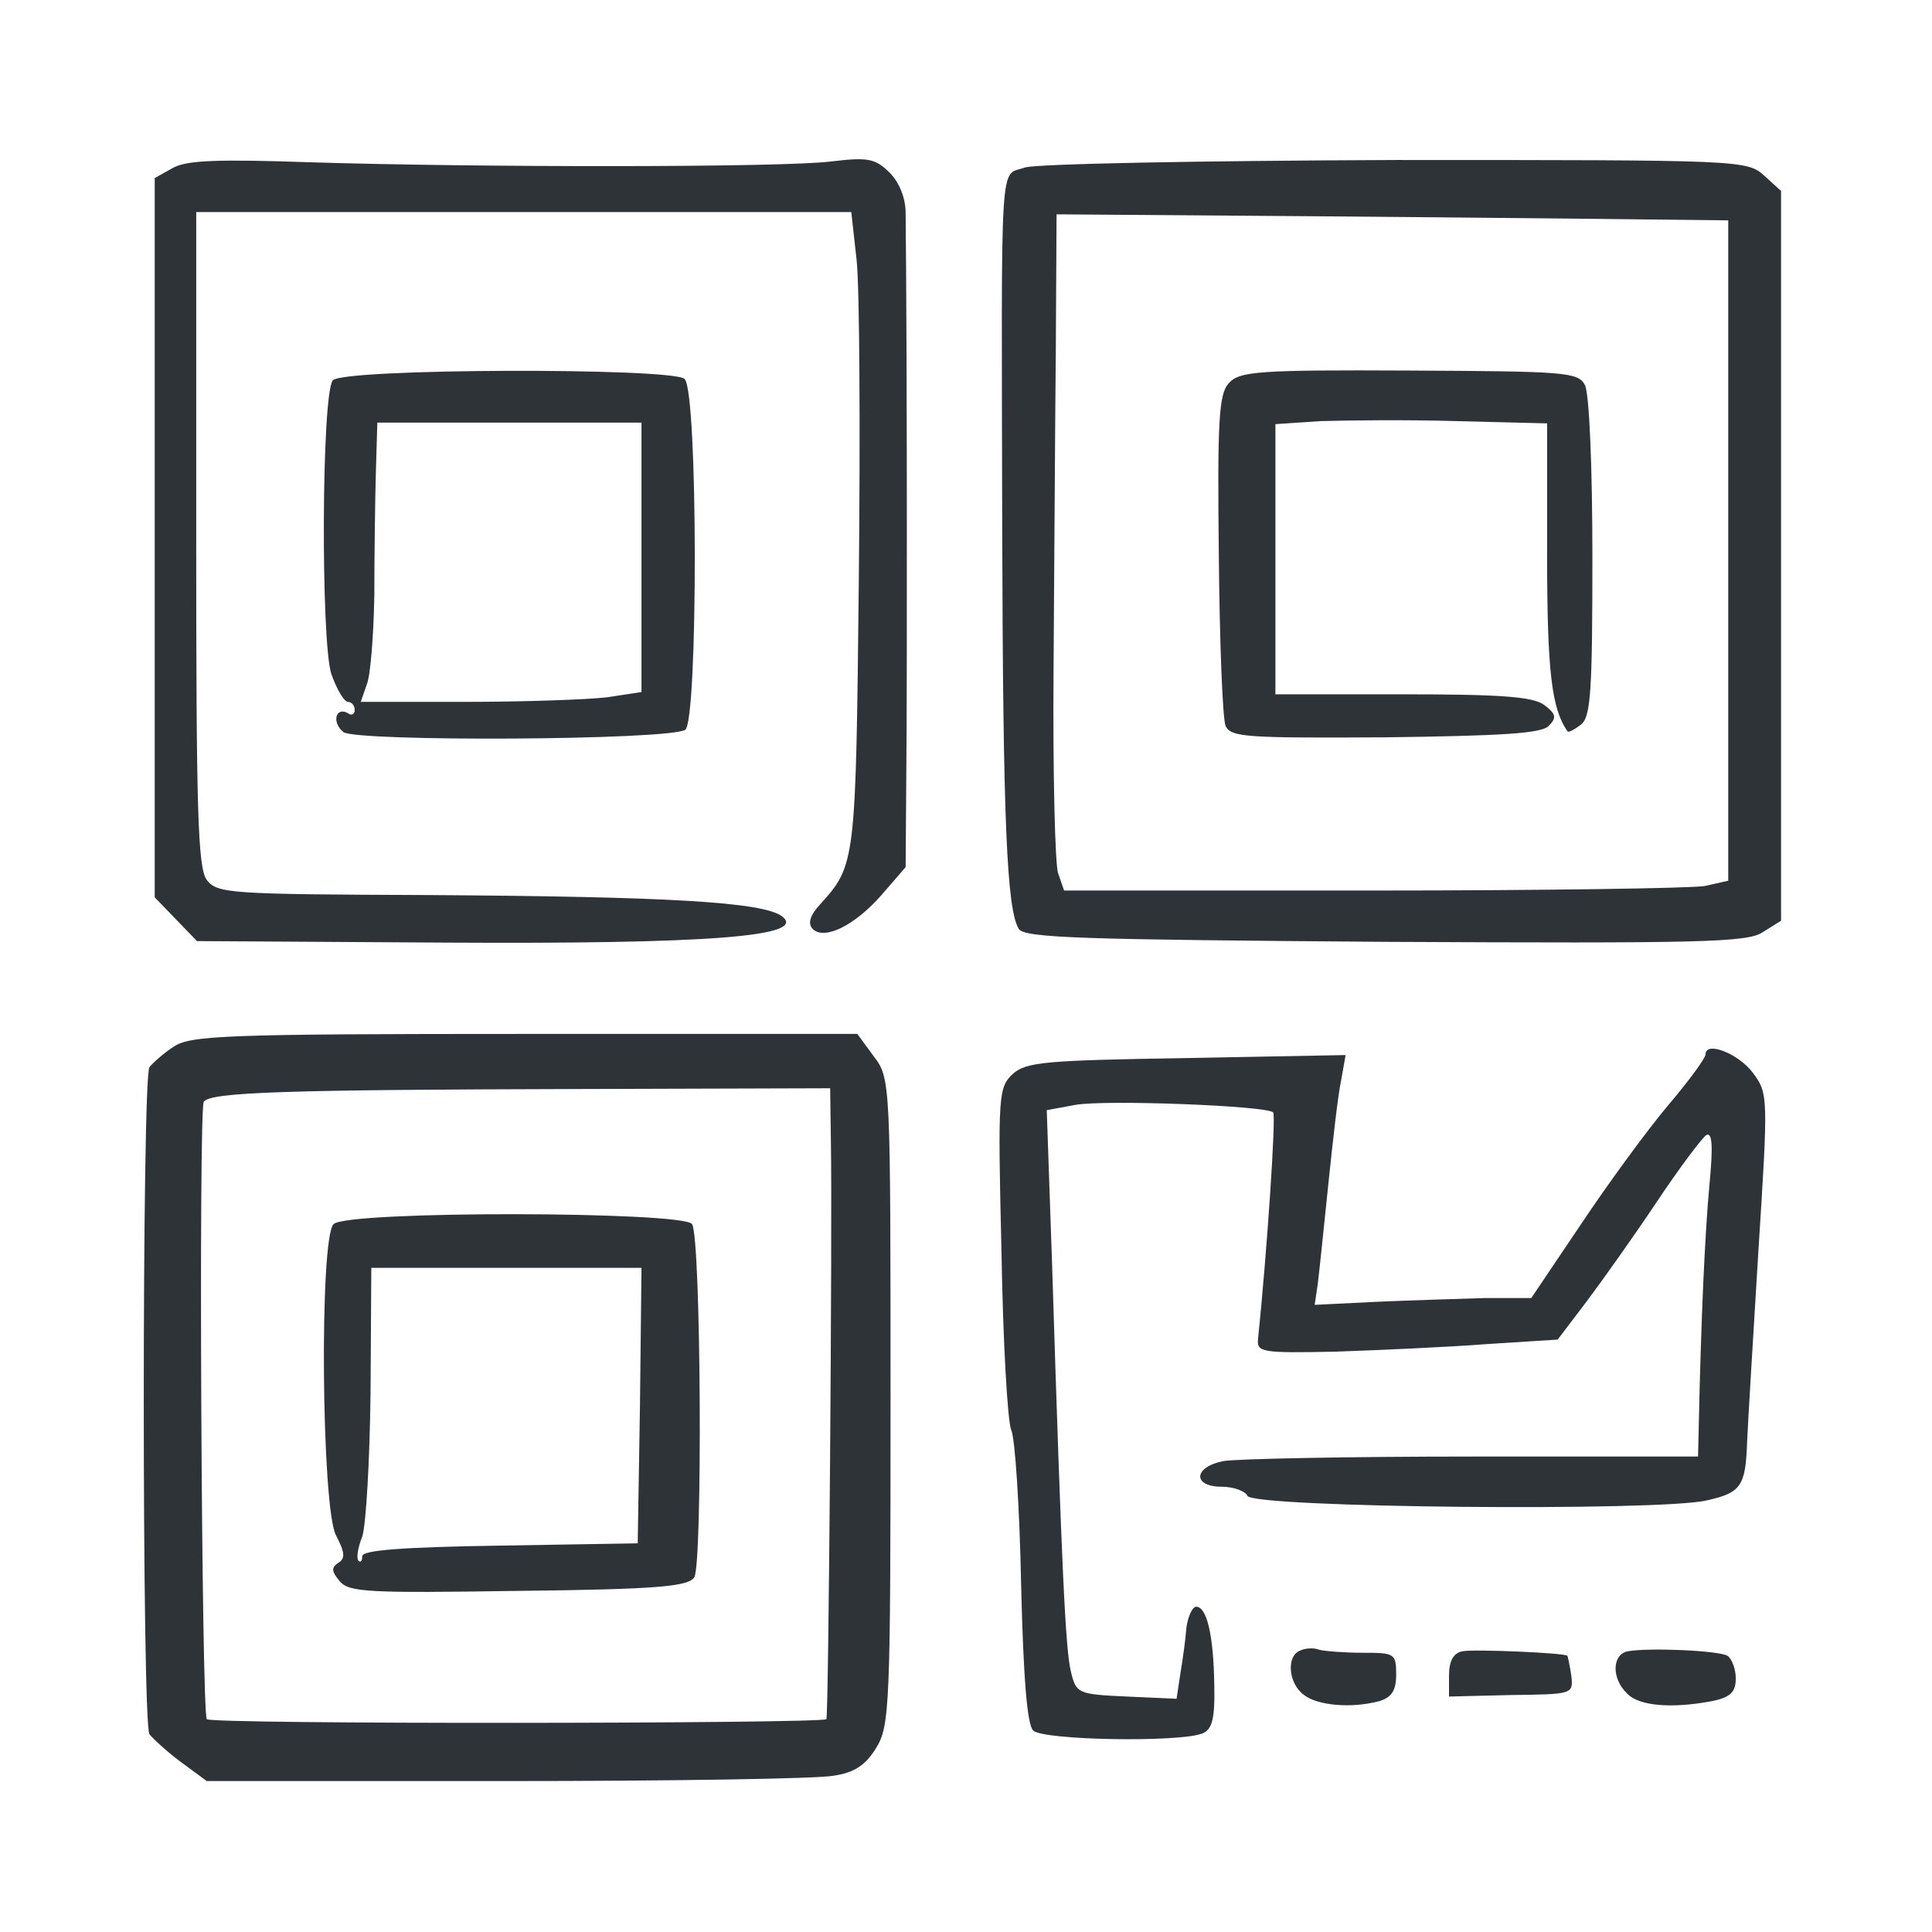
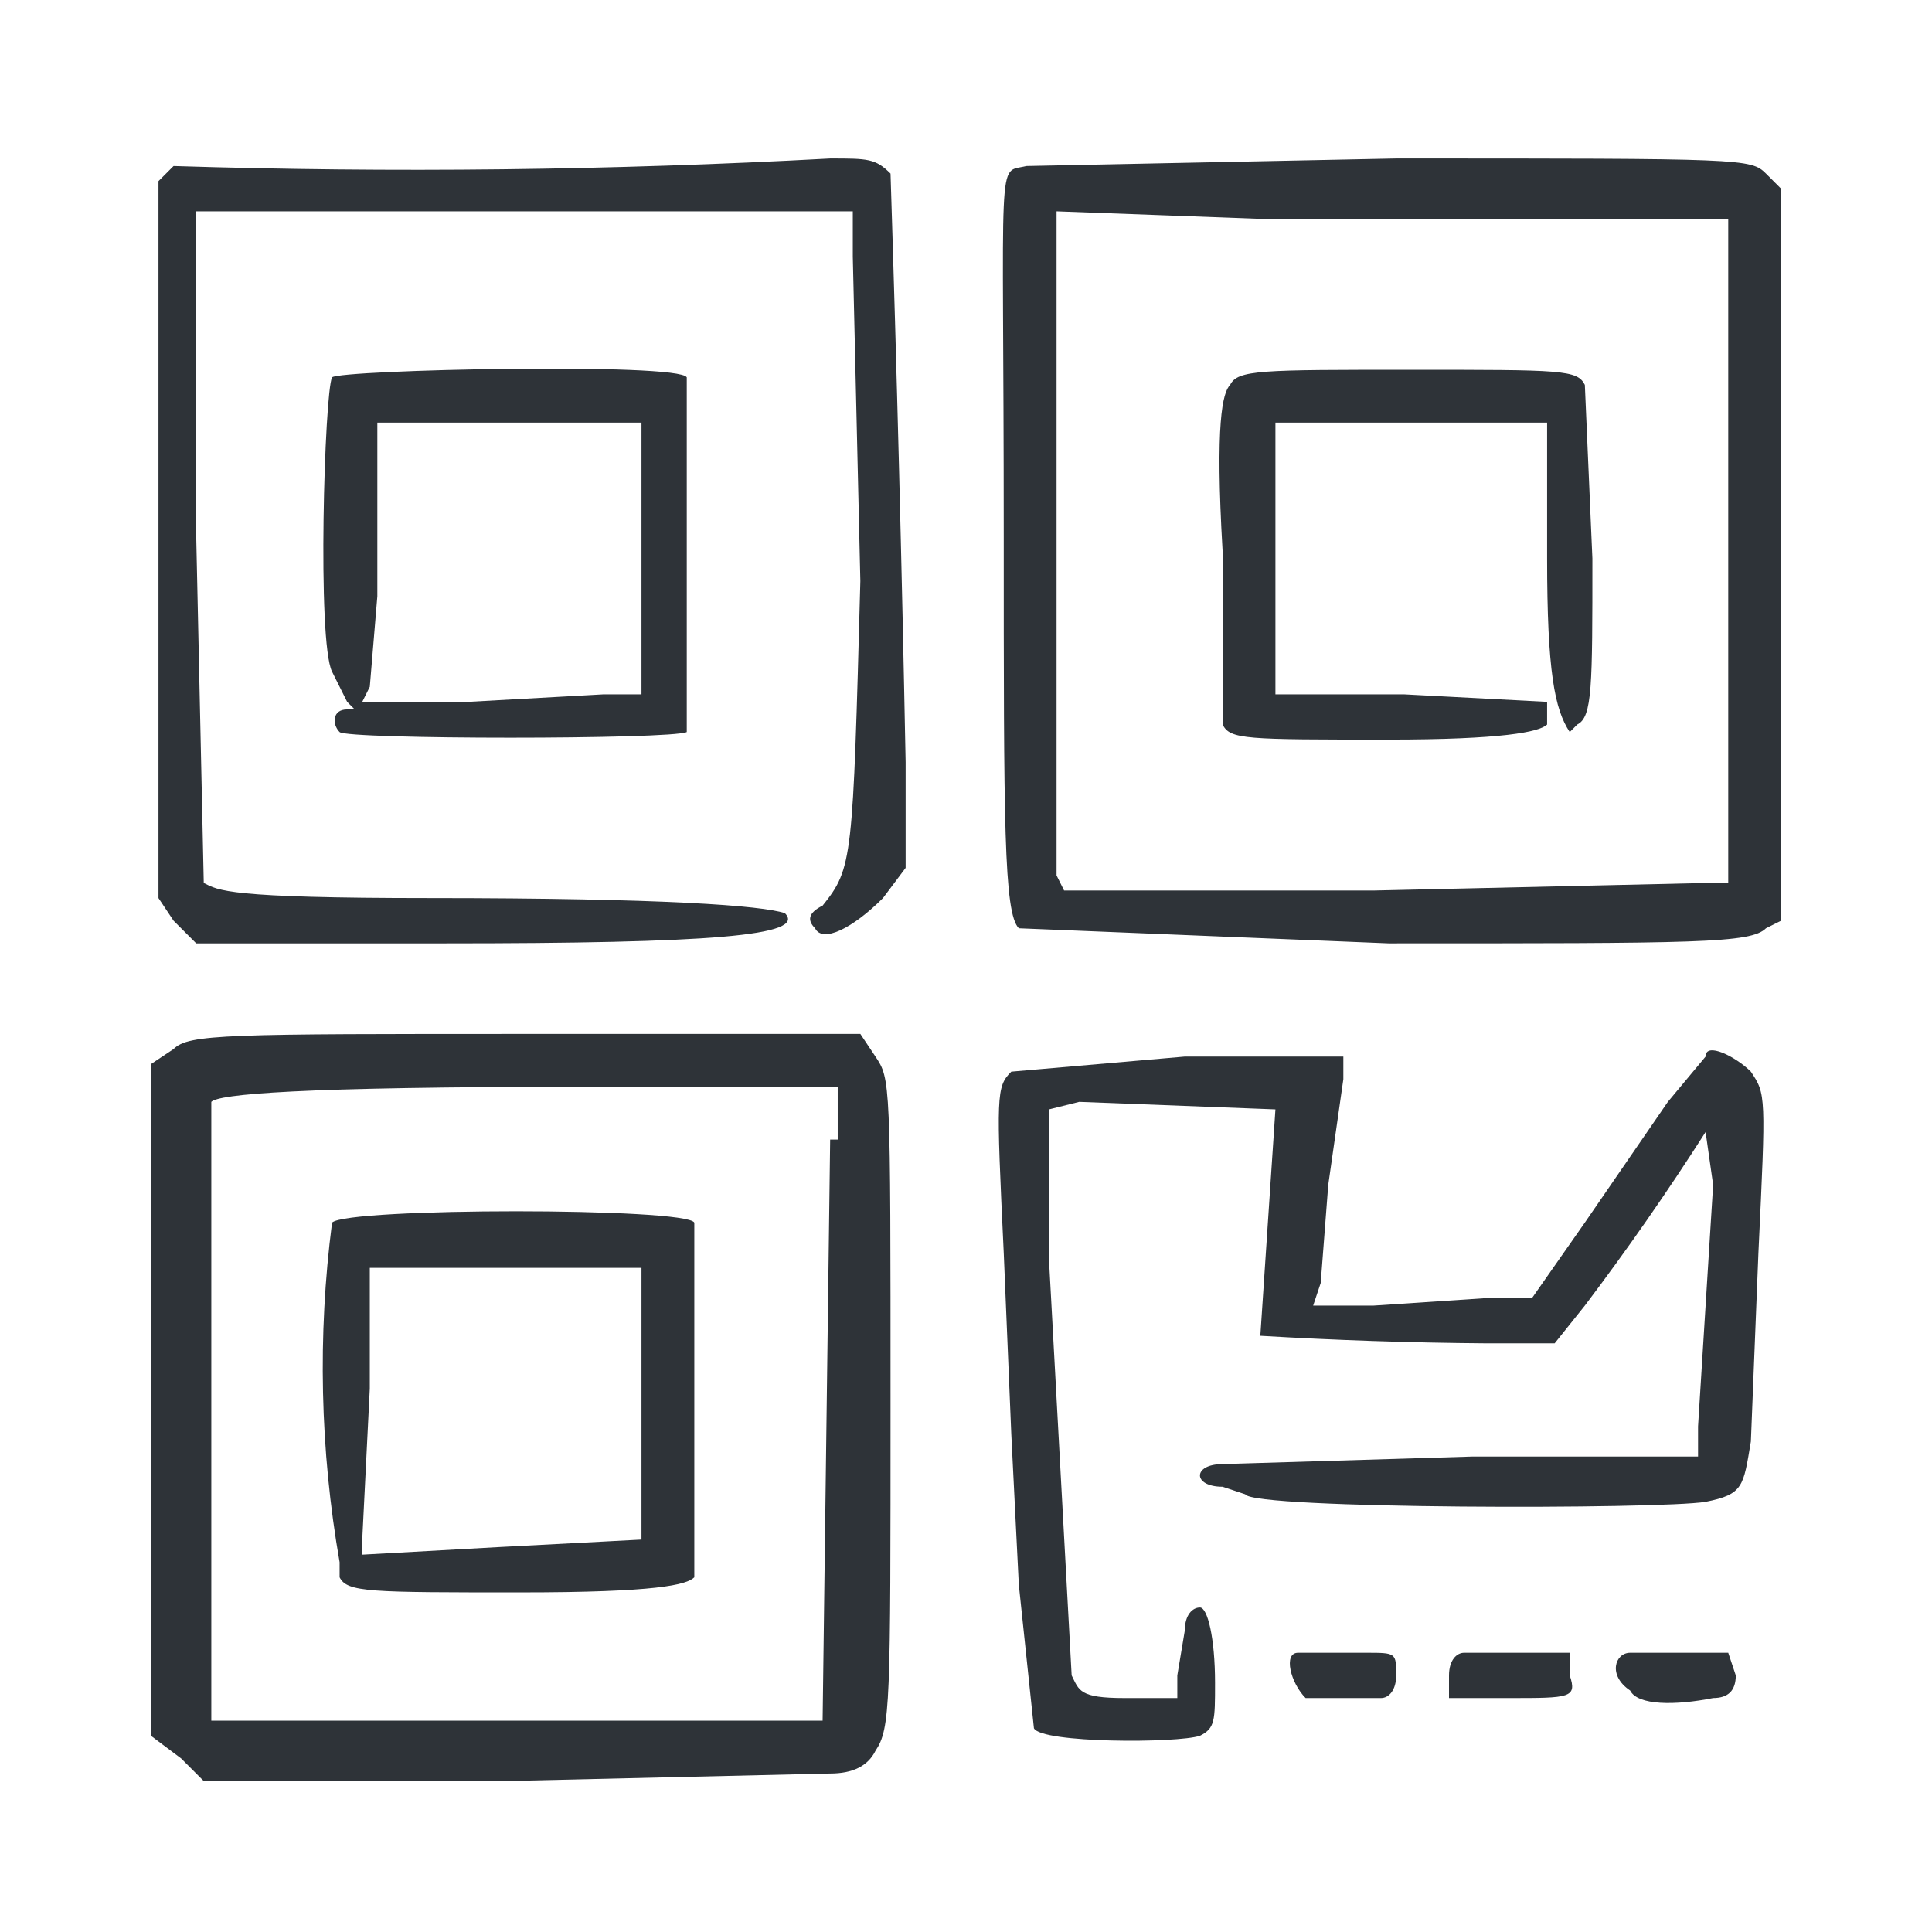
- <svg xmlns="http://www.w3.org/2000/svg" version="1.0" width="341.33" height="341.33" viewBox="0 0 256 256">
-   <path fill="#2e3338" d="M23 22.2l-2.5 1.4V118.9l2.8 2.9 2.8 2.9 32.9.2c34.8.2 48.2-.8 44.6-3.5-2.6-1.9-15.3-2.6-46.7-2.8-26.5-.1-28.1-.2-29.5-2-1.2-1.6-1.4-9.4-1.4-45.2V28.1h86.8l.7 6.3c.4 3.5.5 22.5.3 42.2-.4 37.7-.4 38-5.1 43.2-1.4 1.5-1.7 2.6-1 3.3 1.5 1.5 5.5-.4 9.1-4.5l3.2-3.7.1-13.7c.1-10.8.1-55.1-.1-73 0-1.9-.8-4-2.1-5.3-1.9-1.9-2.9-2.1-7.8-1.5-6.5.8-46.6.8-69.1.1-11.7-.4-16.1-.3-18 .7zM135.8 22.2c-3.4 1.2-3.1-2.8-3 48.3.1 38.3.6 50 2.2 52.6.8 1.2 8.7 1.4 48.6 1.7 41.7.2 48 .1 50-1.3l2.4-1.5V25.3l-2.2-2c-2.3-2.1-3-2.1-48.8-2.1-26 .1-47.7.5-49.2 1zm75.5 6.8l17.7.2v87.5l-3.1.7c-1.7.3-21.6.6-44 .6H141l-.8-2.3c-.4-1.2-.7-13.2-.6-26.7.1-13.5.2-32.6.3-42.5l.1-18.1 26.8.2c14.7.1 34.7.3 44.5.4z" />
-   <path fill="#2e3338" d="M162.8 50.8c-1.3 1.4-1.5 5.1-1.3 22.7.1 11.5.5 21.8.9 22.7.7 1.5 2.9 1.6 21.1 1.5 15.4-.2 20.7-.5 21.7-1.5 1.1-1.1 1-1.6-.6-2.8-1.5-1.1-5.8-1.4-18.8-1.4H169V56.2l6-.4c3.3-.1 11.4-.2 18 0l12 .3v17.4c0 15.5.6 20.4 2.7 23.4.1.2.9-.2 1.8-.9 1.3-1 1.5-4.6 1.5-22.2 0-11.8-.4-21.7-1-22.8-.9-1.7-2.7-1.8-23.3-1.9-20.1-.1-22.5.1-23.9 1.7zM44.1 50.4c-1.5 1.8-1.6 34.5-.2 38.9.7 2 1.7 3.7 2.2 3.7.5 0 .9.5.9 1.1 0 .5-.4.8-.9.4-1.6-.9-2.2 1.2-.6 2.5s43.1 1.1 45.3-.3c1.7-1.2 1.7-45-.1-46.5s-45.3-1.4-46.6.2zM85 73.9v17.8l-4.6.7c-2.6.3-11 .6-18.7.6H47.8l.8-2.3c.5-1.2.9-6.5 1-11.7 0-5.2.1-12.5.2-16.3L50 56h35v17.9zM23 138.7c-1.4.9-2.8 2.2-3.2 2.7-1 1.5-1 86.8 0 88.4.5.6 2.3 2.3 4.2 3.7l3.4 2.5h39.5c21.8 0 41.3-.3 43.5-.7 2.8-.4 4.3-1.4 5.7-3.7 1.8-2.9 1.9-5.7 1.9-45.9 0-42.4 0-42.8-2.2-45.7l-2.2-3H69.5c-39.7 0-44.3.2-46.5 1.7zm87.1 12.7c.2 11.3-.3 76.1-.6 76.4-.6.6-81.7.7-82.1 0-.7-1.1-1.1-80.7-.4-81.8.8-1.3 11-1.6 49.8-1.7l33.2-.1.1 7.2z" />
-   <path fill="#2e3338" d="M44.2 162.2c-1.9 1.9-1.6 37.4.3 41.2 1.2 2.3 1.3 3.1.3 3.7-.9.6-.9 1.1.2 2.4 1.2 1.5 3.9 1.6 23.7 1.3 18.6-.2 22.5-.6 23.3-1.8 1.1-1.8.9-45-.3-46.8-1.1-1.7-45.7-1.8-47.5 0zm40.6 24l-.3 18.3-18.2.3c-12.9.2-18.3.6-18.3 1.4 0 .6-.2.9-.5.6-.3-.3-.1-1.7.5-3.2.5-1.5 1-10.1 1.1-19.2l.1-16.4H85l-.2 18.2zM226 139.7c0 .5-2.2 3.5-5 6.8-2.7 3.2-7.9 10.3-11.5 15.7l-6.6 9.8h-6.2c-3.4.1-9.9.3-14.4.5l-8.1.4.4-2.7c.2-1.5.8-7.4 1.4-13.2.6-5.8 1.3-12 1.7-13.8l.6-3.4-21.1.4c-18.6.3-21.2.5-23 2.1-1.9 1.8-2 2.7-1.5 23.5.2 11.9.8 22.6 1.3 23.7.5 1.1 1.1 10.2 1.3 20.3.3 12.6.8 18.7 1.6 19.5 1.3 1.3 19.3 1.6 22.4.4 1.3-.5 1.7-1.9 1.6-6.4-.1-6.7-1-10.4-2.4-10.4-.5 0-1.1 1.3-1.3 2.8-.1 1.5-.5 4.3-.8 6.1l-.5 3.3-6.6-.3c-6.5-.3-6.7-.4-7.4-3.3-.7-2.9-1.2-12.6-2.5-54.2l-.7-20.2 3.8-.7c3.9-.7 25.3.1 26.2 1 .4.4-.8 18.3-2 30-.2 1.8.5 1.9 10.3 1.7 5.8-.2 14.8-.6 20-1l9.4-.6 3.8-5c2.1-2.8 6.3-8.7 9.3-13.2 3-4.5 6-8.5 6.6-8.9.8-.4.9 1.5.4 6.7-.6 6.5-1.1 17.7-1.4 31.6l-.1 4.3h-29.9c-16.4 0-31.3.3-33 .6-4 .8-4.1 3.4-.2 3.4 1.6 0 3.1.6 3.4 1.2.5 1.6 54.9 2.1 60.9.6 4.5-1 5.1-1.9 5.3-7.7.1-2.5.8-13.9 1.5-25.4 1.3-20.4 1.3-20.8-.7-23.5-1.9-2.6-6.3-4.3-6.3-2.5z" />
-   <path fill="#2e3338" d="M172.3 218.7c-1.9.7-1.6 4.4.5 5.9 1.8 1.4 6.3 1.8 10 .8 1.6-.5 2.2-1.4 2.2-3.5 0-2.8-.2-2.9-4.4-2.9-2.4 0-5-.2-5.8-.4-.7-.3-1.9-.2-2.5.1zM193.8 218.8c-1.2.2-1.8 1.3-1.8 3.2v2.8l8.3-.2c8.1-.1 8.2-.1 7.9-2.6-.2-1.4-.5-2.6-.5-2.6-.5-.4-12.5-.9-13.9-.6zM215.7 218.8c-2.1.4-2.2 3.6-.1 5.6 1.6 1.7 6 2 11.3 1 2.4-.5 3.1-1.2 3.1-3 0-1.2-.5-2.6-1.1-3-1.2-.7-10.4-1.1-13.2-.6z" />
+ <svg xmlns="http://www.w3.org/2000/svg" version="1.0" viewBox="0 0 256 256">
+   <path fill="#2e3338" d="M23 22l-2 2v95l2 3 3 3h33c35 0 48-1 45-4-3-1-16-2-47-2-27 0-28-1-30-2l-1-46V28h87v6l1 43c-1 37-1 38-5 43-2 1-2 2-1 3 1 2 5 0 9-4l3-4v-14a6087 6087 0 00-2-78c-2-2-3-2-8-2a1014 1014 0 01-87 1zm113 0c-4 1-3-3-3 49 0 38 0 50 2 52l49 2c41 0 48 0 50-2l2-1V25l-2-2c-2-2-3-2-49-2l-49 1zm75 7h18v88h-3l-44 1h-41l-1-2V89 28l27 1h44z" />
+   <path fill="#2e3338" d="M163 51c-1 1-2 5-1 22v23c1 2 3 2 22 2 15 0 20-1 21-2v-3l-19-1h-17V56h36v18c0 15 1 20 3 23l1-1c2-1 2-5 2-22l-1-23c-1-2-3-2-23-2s-23 0-24 2zM44 50c-1 2-2 35 0 39l2 4 1 1h-1c-2 0-2 2-1 3s44 1 46 0V50c-1-2-46-1-47 0zm41 24v18h-5l-18 1H48l1-2 1-12V56h35v18zm-62 65l-3 2v89l4 3 3 3h40l43-1c3 0 5-1 6-3 2-3 2-6 2-46 0-43 0-43-2-46l-2-3H70c-40 0-45 0-47 2zm87 12l-1 77H28v-82c1-1 11-2 50-2h33v7z" />
+   <path fill="#2e3338" d="M44 162a150 150 0 001 45v2c1 2 4 2 24 2 18 0 22-1 23-2v-47c-1-2-46-2-48 0zm41 24v18l-19 1-18 1v1-3l1-20v-16h36v18zm141-46l-5 6-11 16-7 10h-6l-15 1h-8l1-3 1-13 2-14v-3h-21l-23 2c-2 2-2 3-1 24l1 24 1 20 2 19c1 2 19 2 22 1 2-1 2-2 2-7 0-6-1-10-2-10s-2 1-2 3l-1 6v3h-7c-6 0-6-1-7-3l-3-55v-20l4-1 26 1-2 30a582 582 0 0030 1h9l4-5a354 354 0 0016-23l1 7-2 32v4h-30l-33 1c-4 0-4 3 0 3l3 1c1 2 55 2 61 1 5-1 5-2 6-8l1-25c1-21 1-21-1-24-2-2-6-4-6-2z" />
+   <path fill="#2e3338" d="M172 219c-2 0-1 4 1 6h10c1 0 2-1 2-3 0-3 0-3-4-3h-9zm22 0c-1 0-2 1-2 3v3h8c8 0 9 0 8-3v-3h-14zm22 0c-2 0-3 3 0 5 1 2 6 2 11 1 2 0 3-1 3-3l-1-3h-13z" />
</svg>
